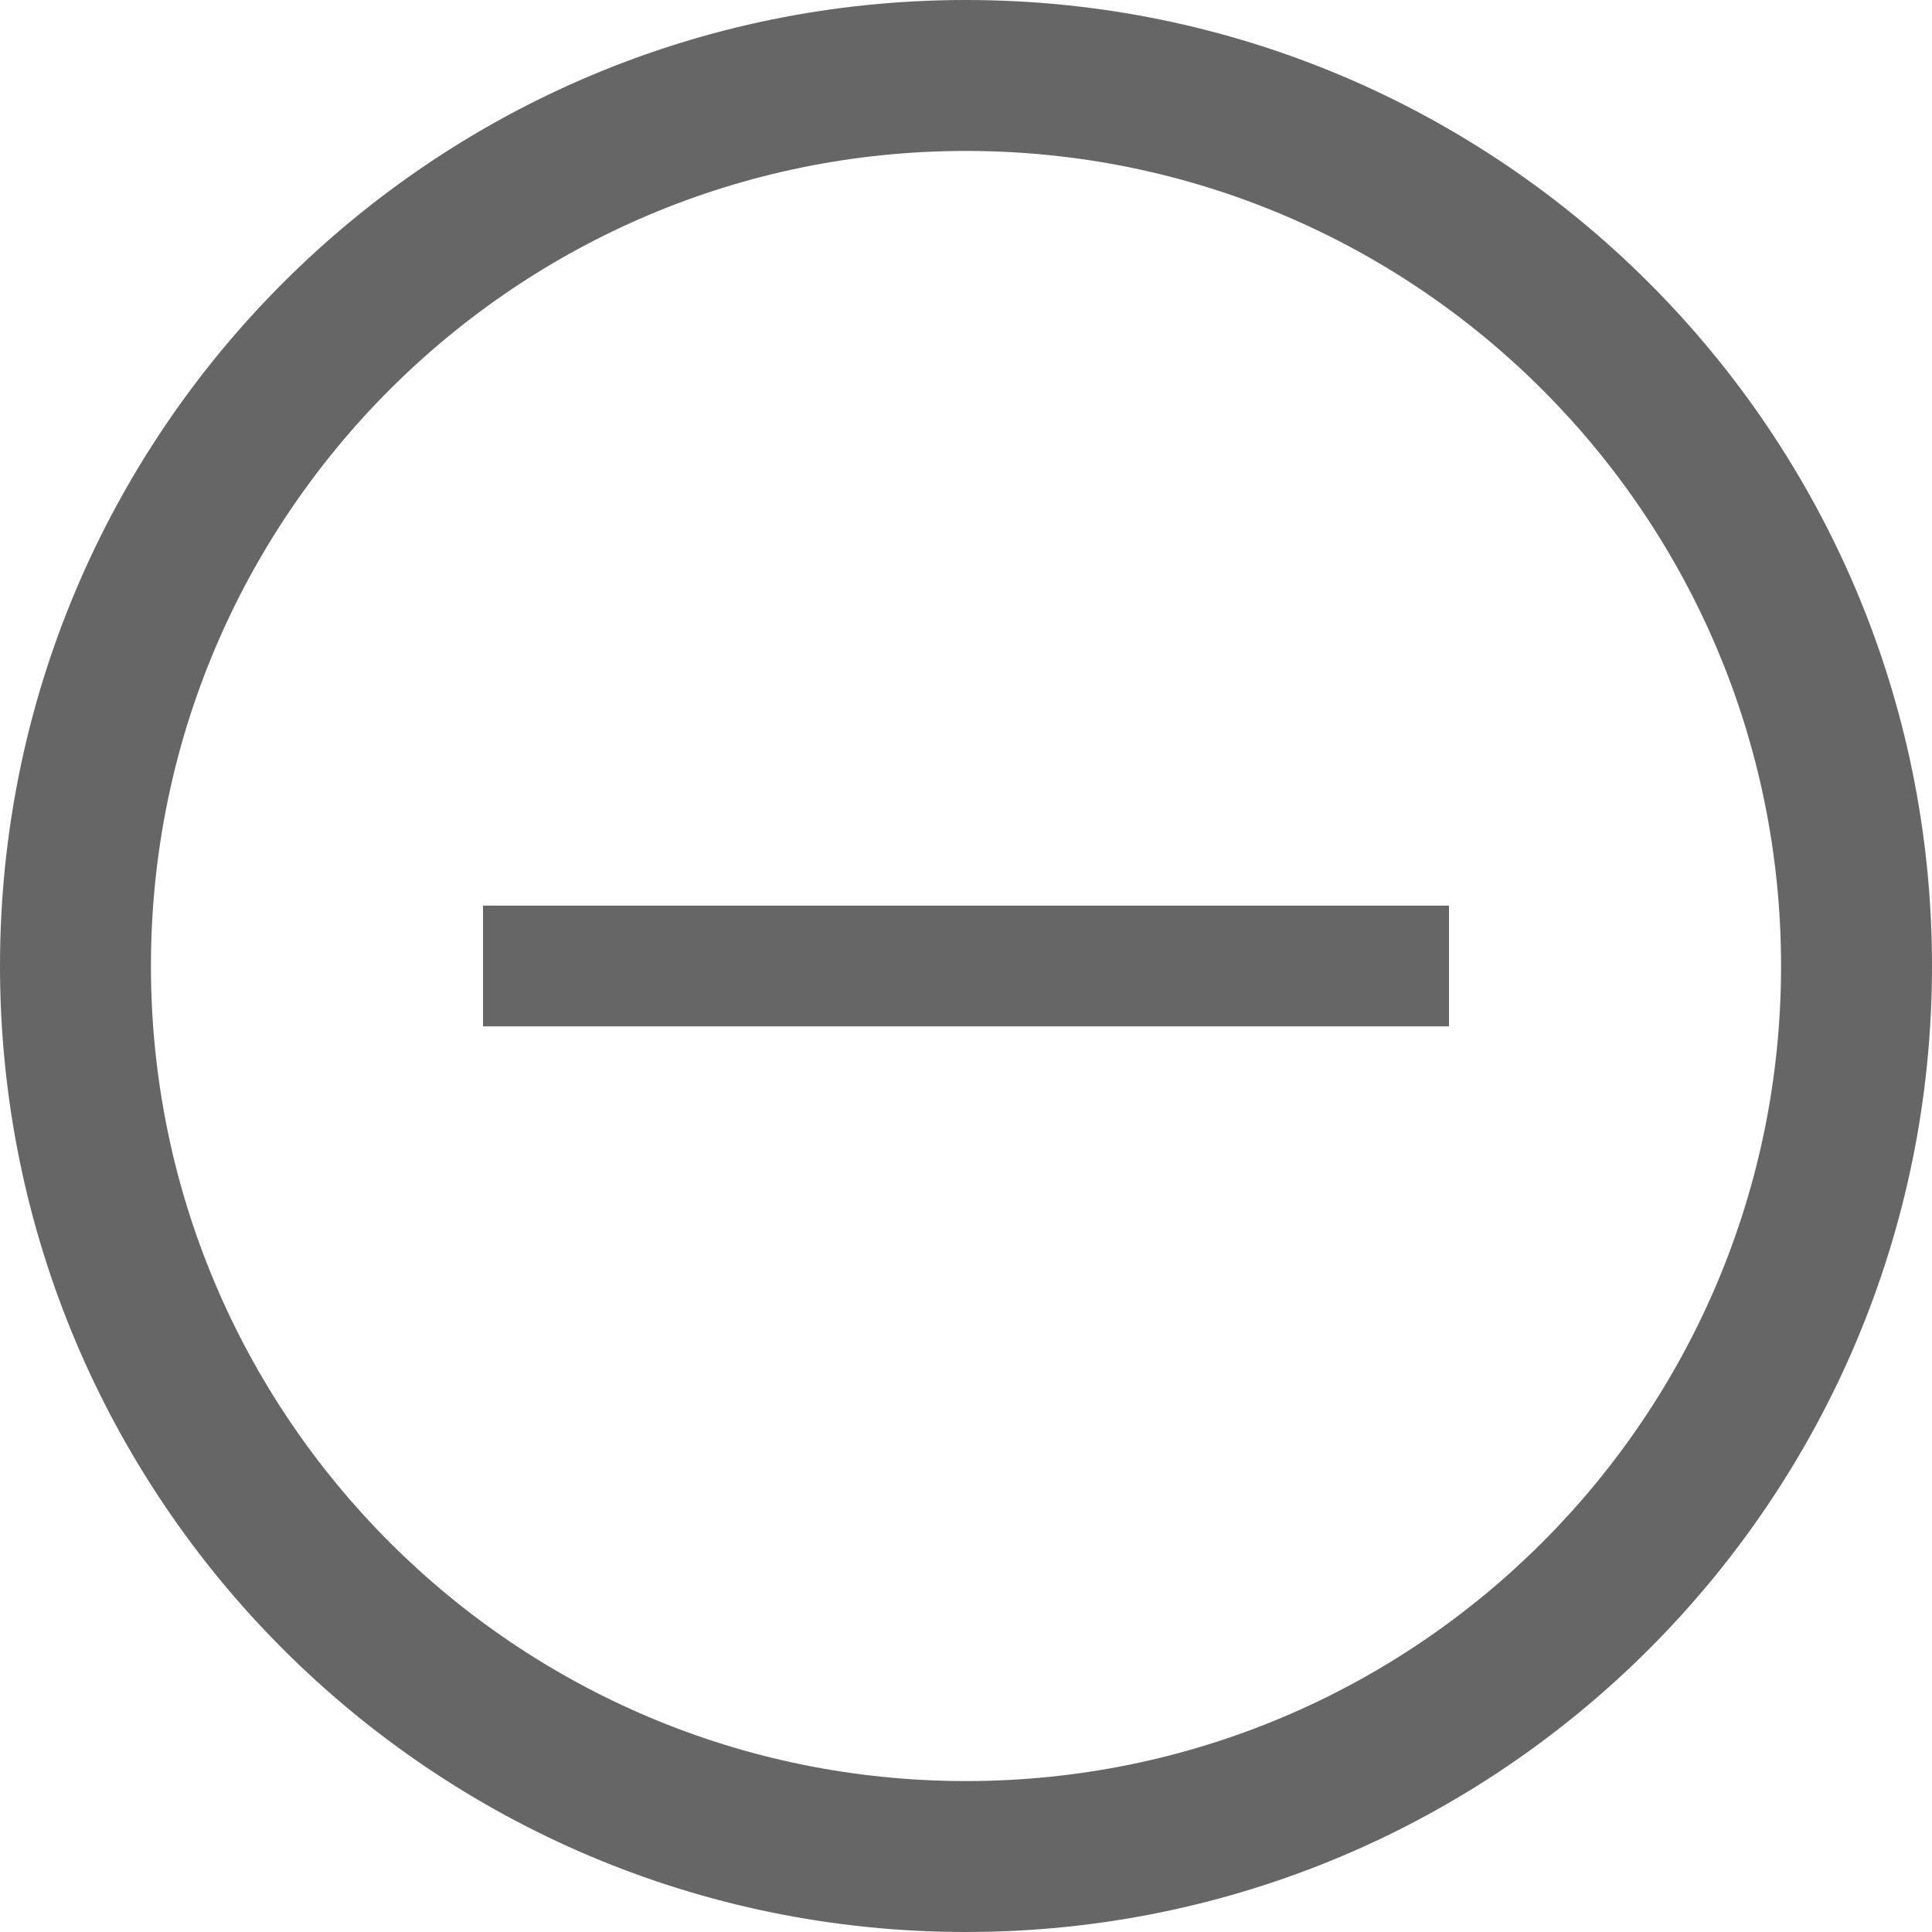
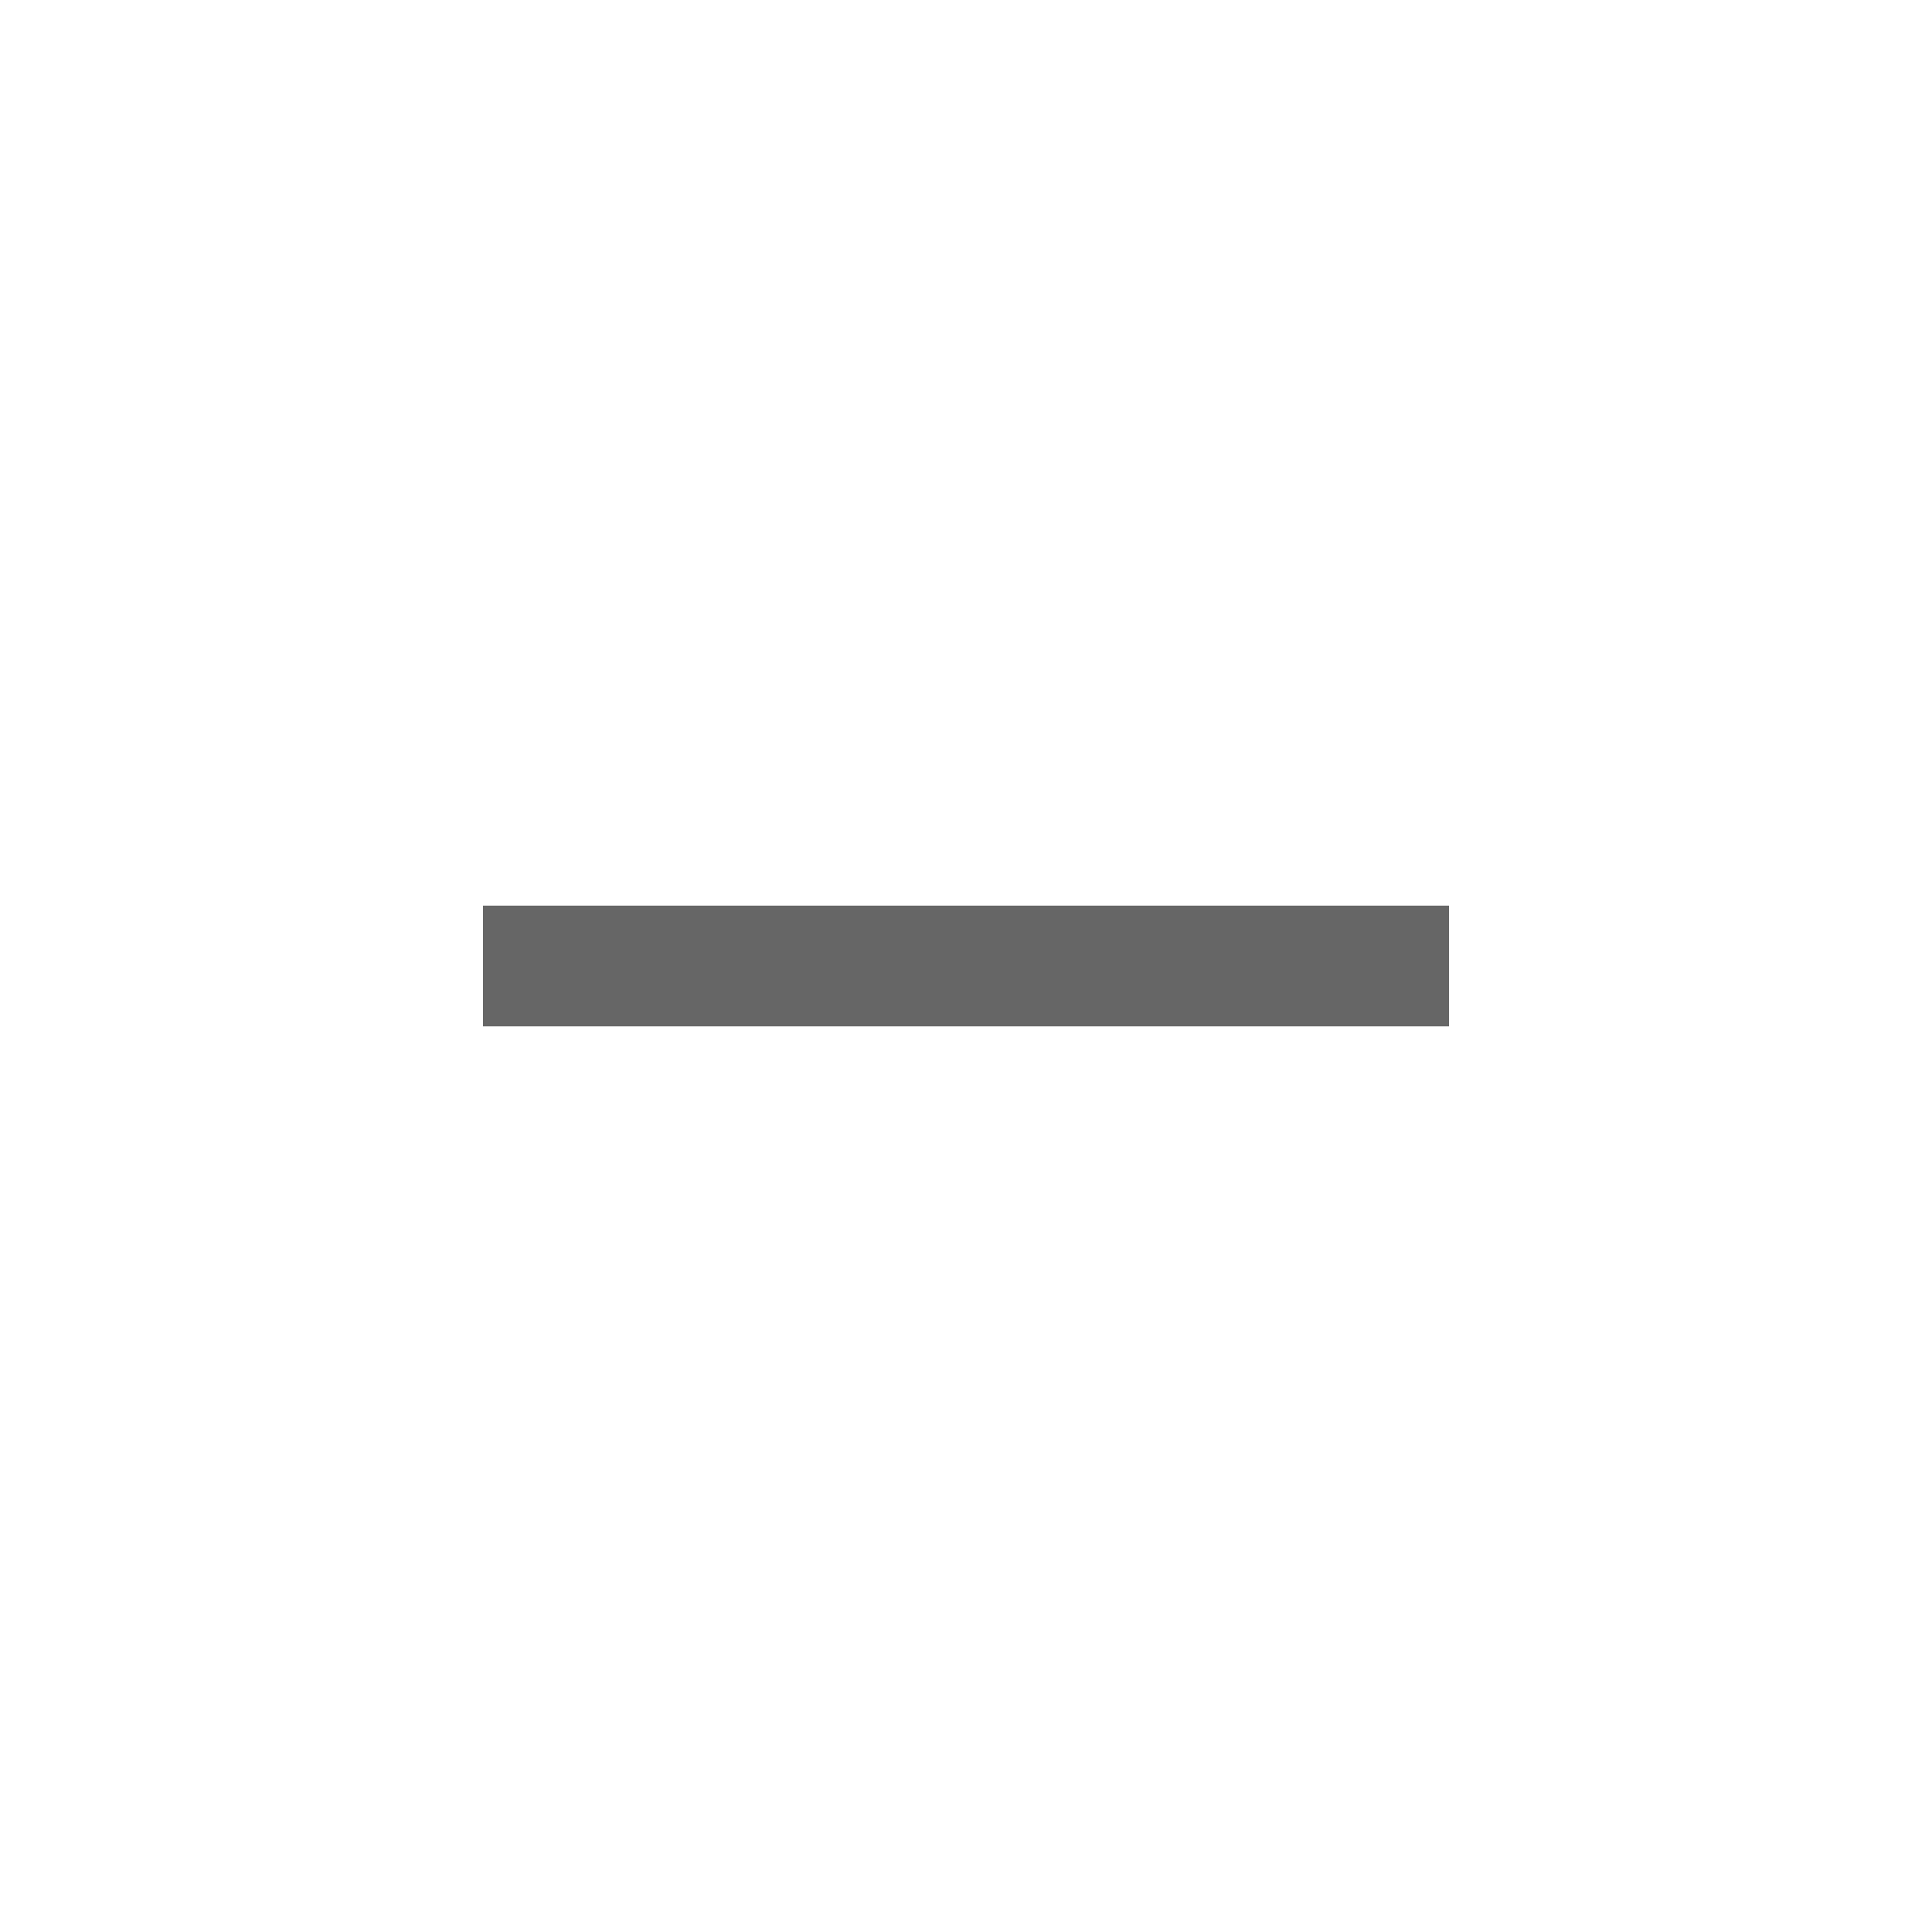
<svg xmlns="http://www.w3.org/2000/svg" version="1.1" id="Layer_1" x="0px" y="0px" width="512px" height="512px" viewBox="0 0 512 512" enable-background="new 0 0 512 512" xml:space="preserve">
  <rect x="128" y="240" width="256" height="32" style="fill:#666666" />
-   <path d="M256,0C114.609,0,0,114.609,0,256s114.609,256,256,256s256-114.609,256-256S397.391,0,256,0z M256,472  c-119.297,0-216-96.703-216-216S136.703,40,256,40s216,96.703,216,216S375.297,472,256,472z" style="fill:#666666" />
</svg>
